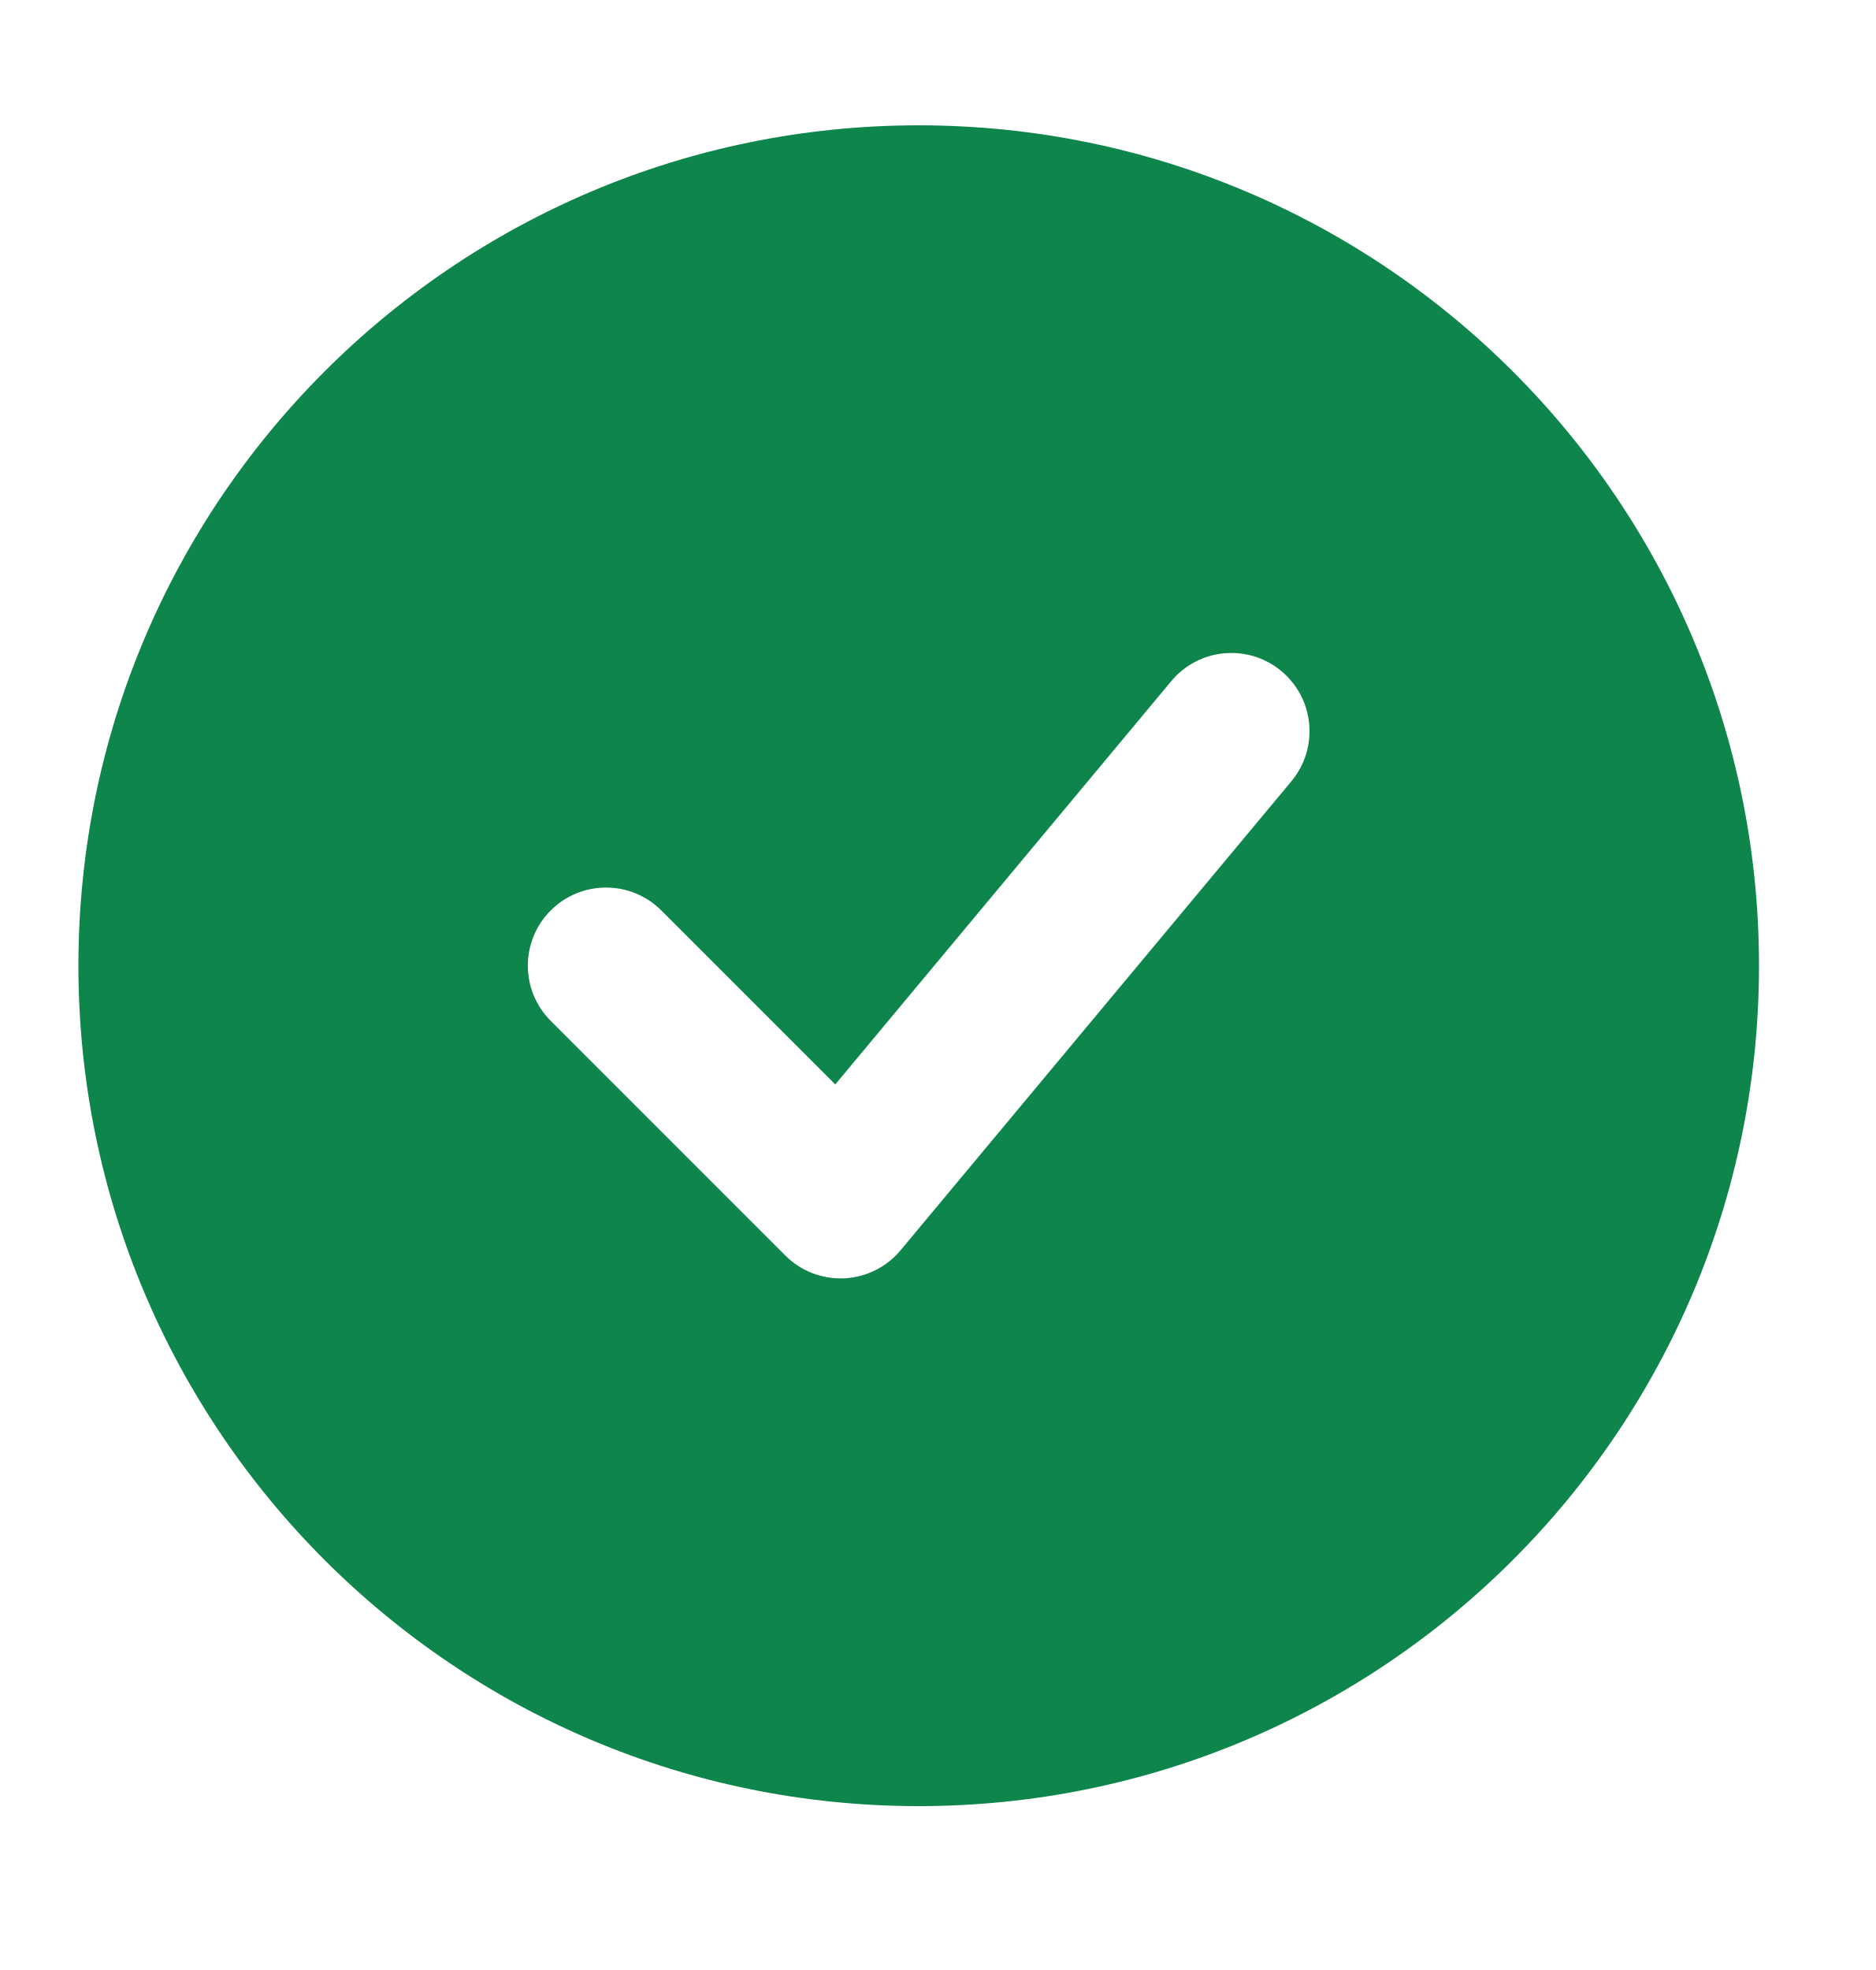
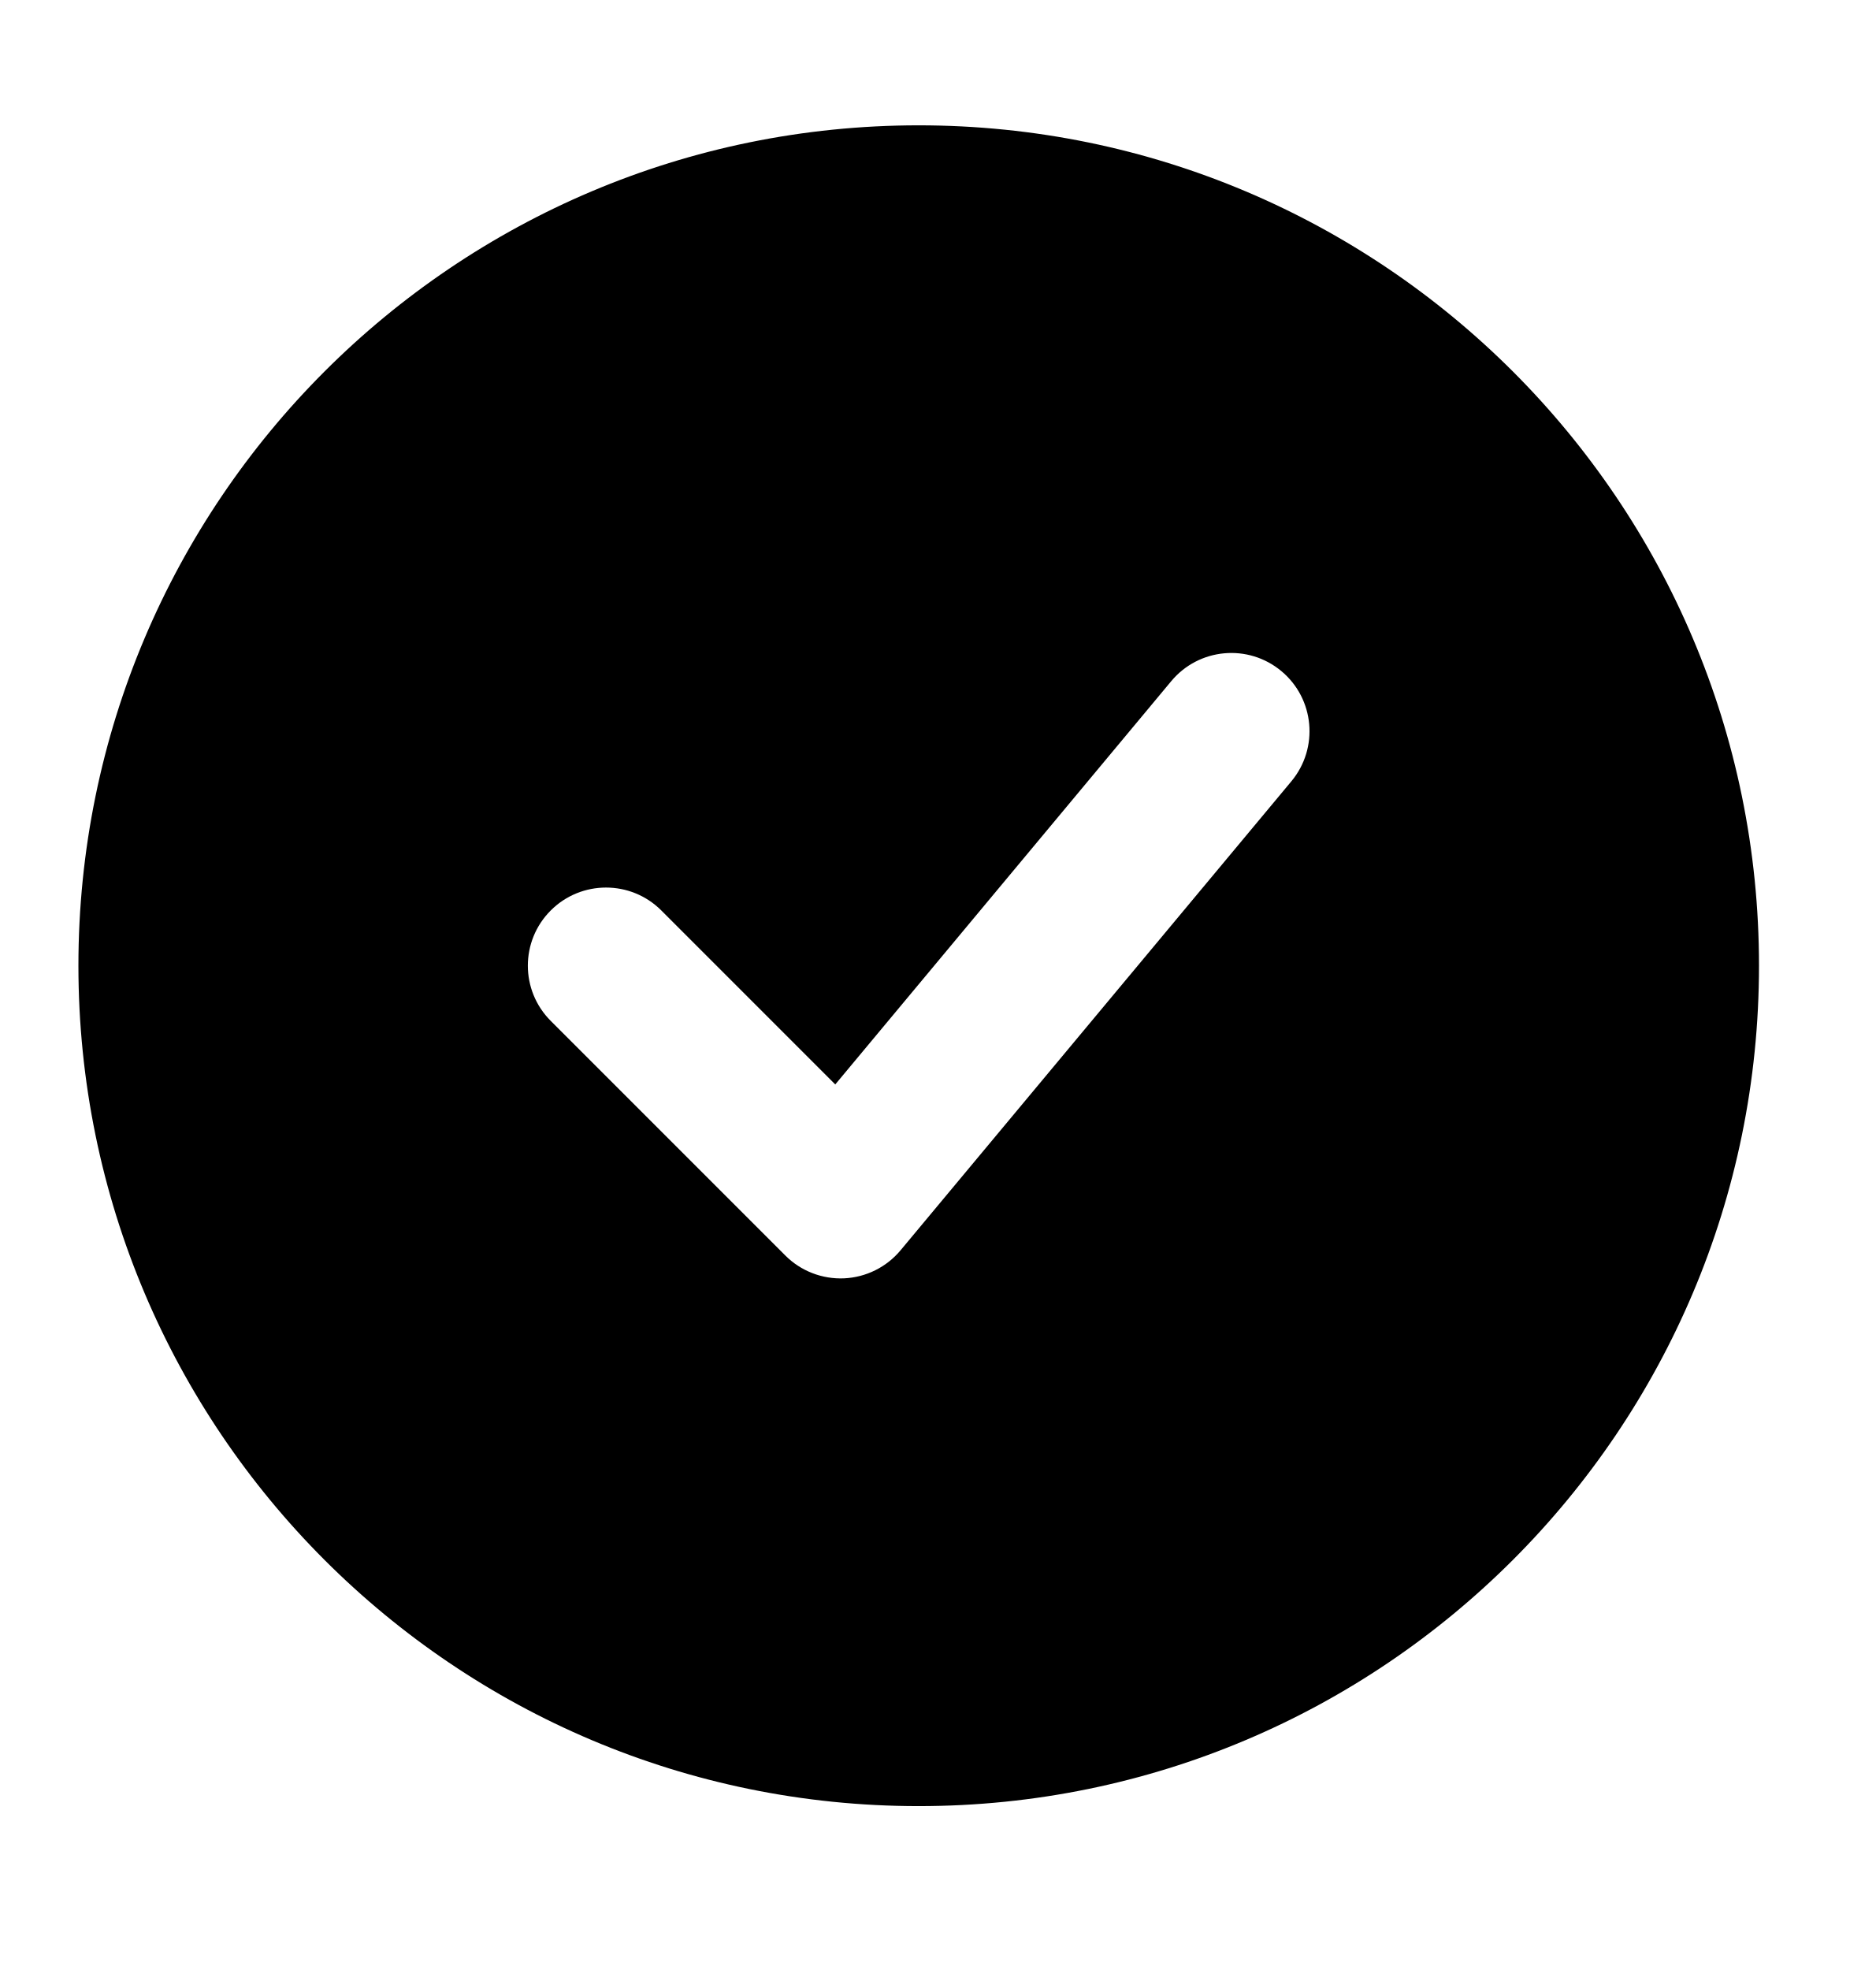
<svg xmlns="http://www.w3.org/2000/svg" width="20" height="21" viewBox="0 0 20 21" fill="none">
-   <path fill-rule="evenodd" clip-rule="evenodd" d="M9.794 19.253C4.847 19.253 0.836 15.242 0.836 10.294C0.836 5.347 4.847 1.336 9.794 1.336C14.742 1.336 18.753 5.347 18.753 10.294C18.753 15.242 14.742 19.253 9.794 19.253ZM13.768 8.328C14.062 7.974 14.015 7.449 13.661 7.154C13.307 6.859 12.782 6.907 12.487 7.261L8.905 11.56L7.05 9.705C6.725 9.38 6.197 9.38 5.872 9.705C5.546 10.03 5.546 10.558 5.872 10.883L8.372 13.383C8.537 13.549 8.765 13.637 8.999 13.627C9.233 13.616 9.451 13.508 9.601 13.328L13.768 8.328Z" fill="#0E864B" />
+   <path fill-rule="evenodd" clip-rule="evenodd" d="M9.794 19.253C4.847 19.253 0.836 15.242 0.836 10.294C0.836 5.347 4.847 1.336 9.794 1.336C14.742 1.336 18.753 5.347 18.753 10.294C18.753 15.242 14.742 19.253 9.794 19.253ZM13.768 8.328C14.062 7.974 14.015 7.449 13.661 7.154C13.307 6.859 12.782 6.907 12.487 7.261L8.905 11.56L7.05 9.705C6.725 9.38 6.197 9.38 5.872 9.705C5.546 10.03 5.546 10.558 5.872 10.883L8.372 13.383C8.537 13.549 8.765 13.637 8.999 13.627C9.233 13.616 9.451 13.508 9.601 13.328L13.768 8.328Z" fill="currentColor" />
</svg>
